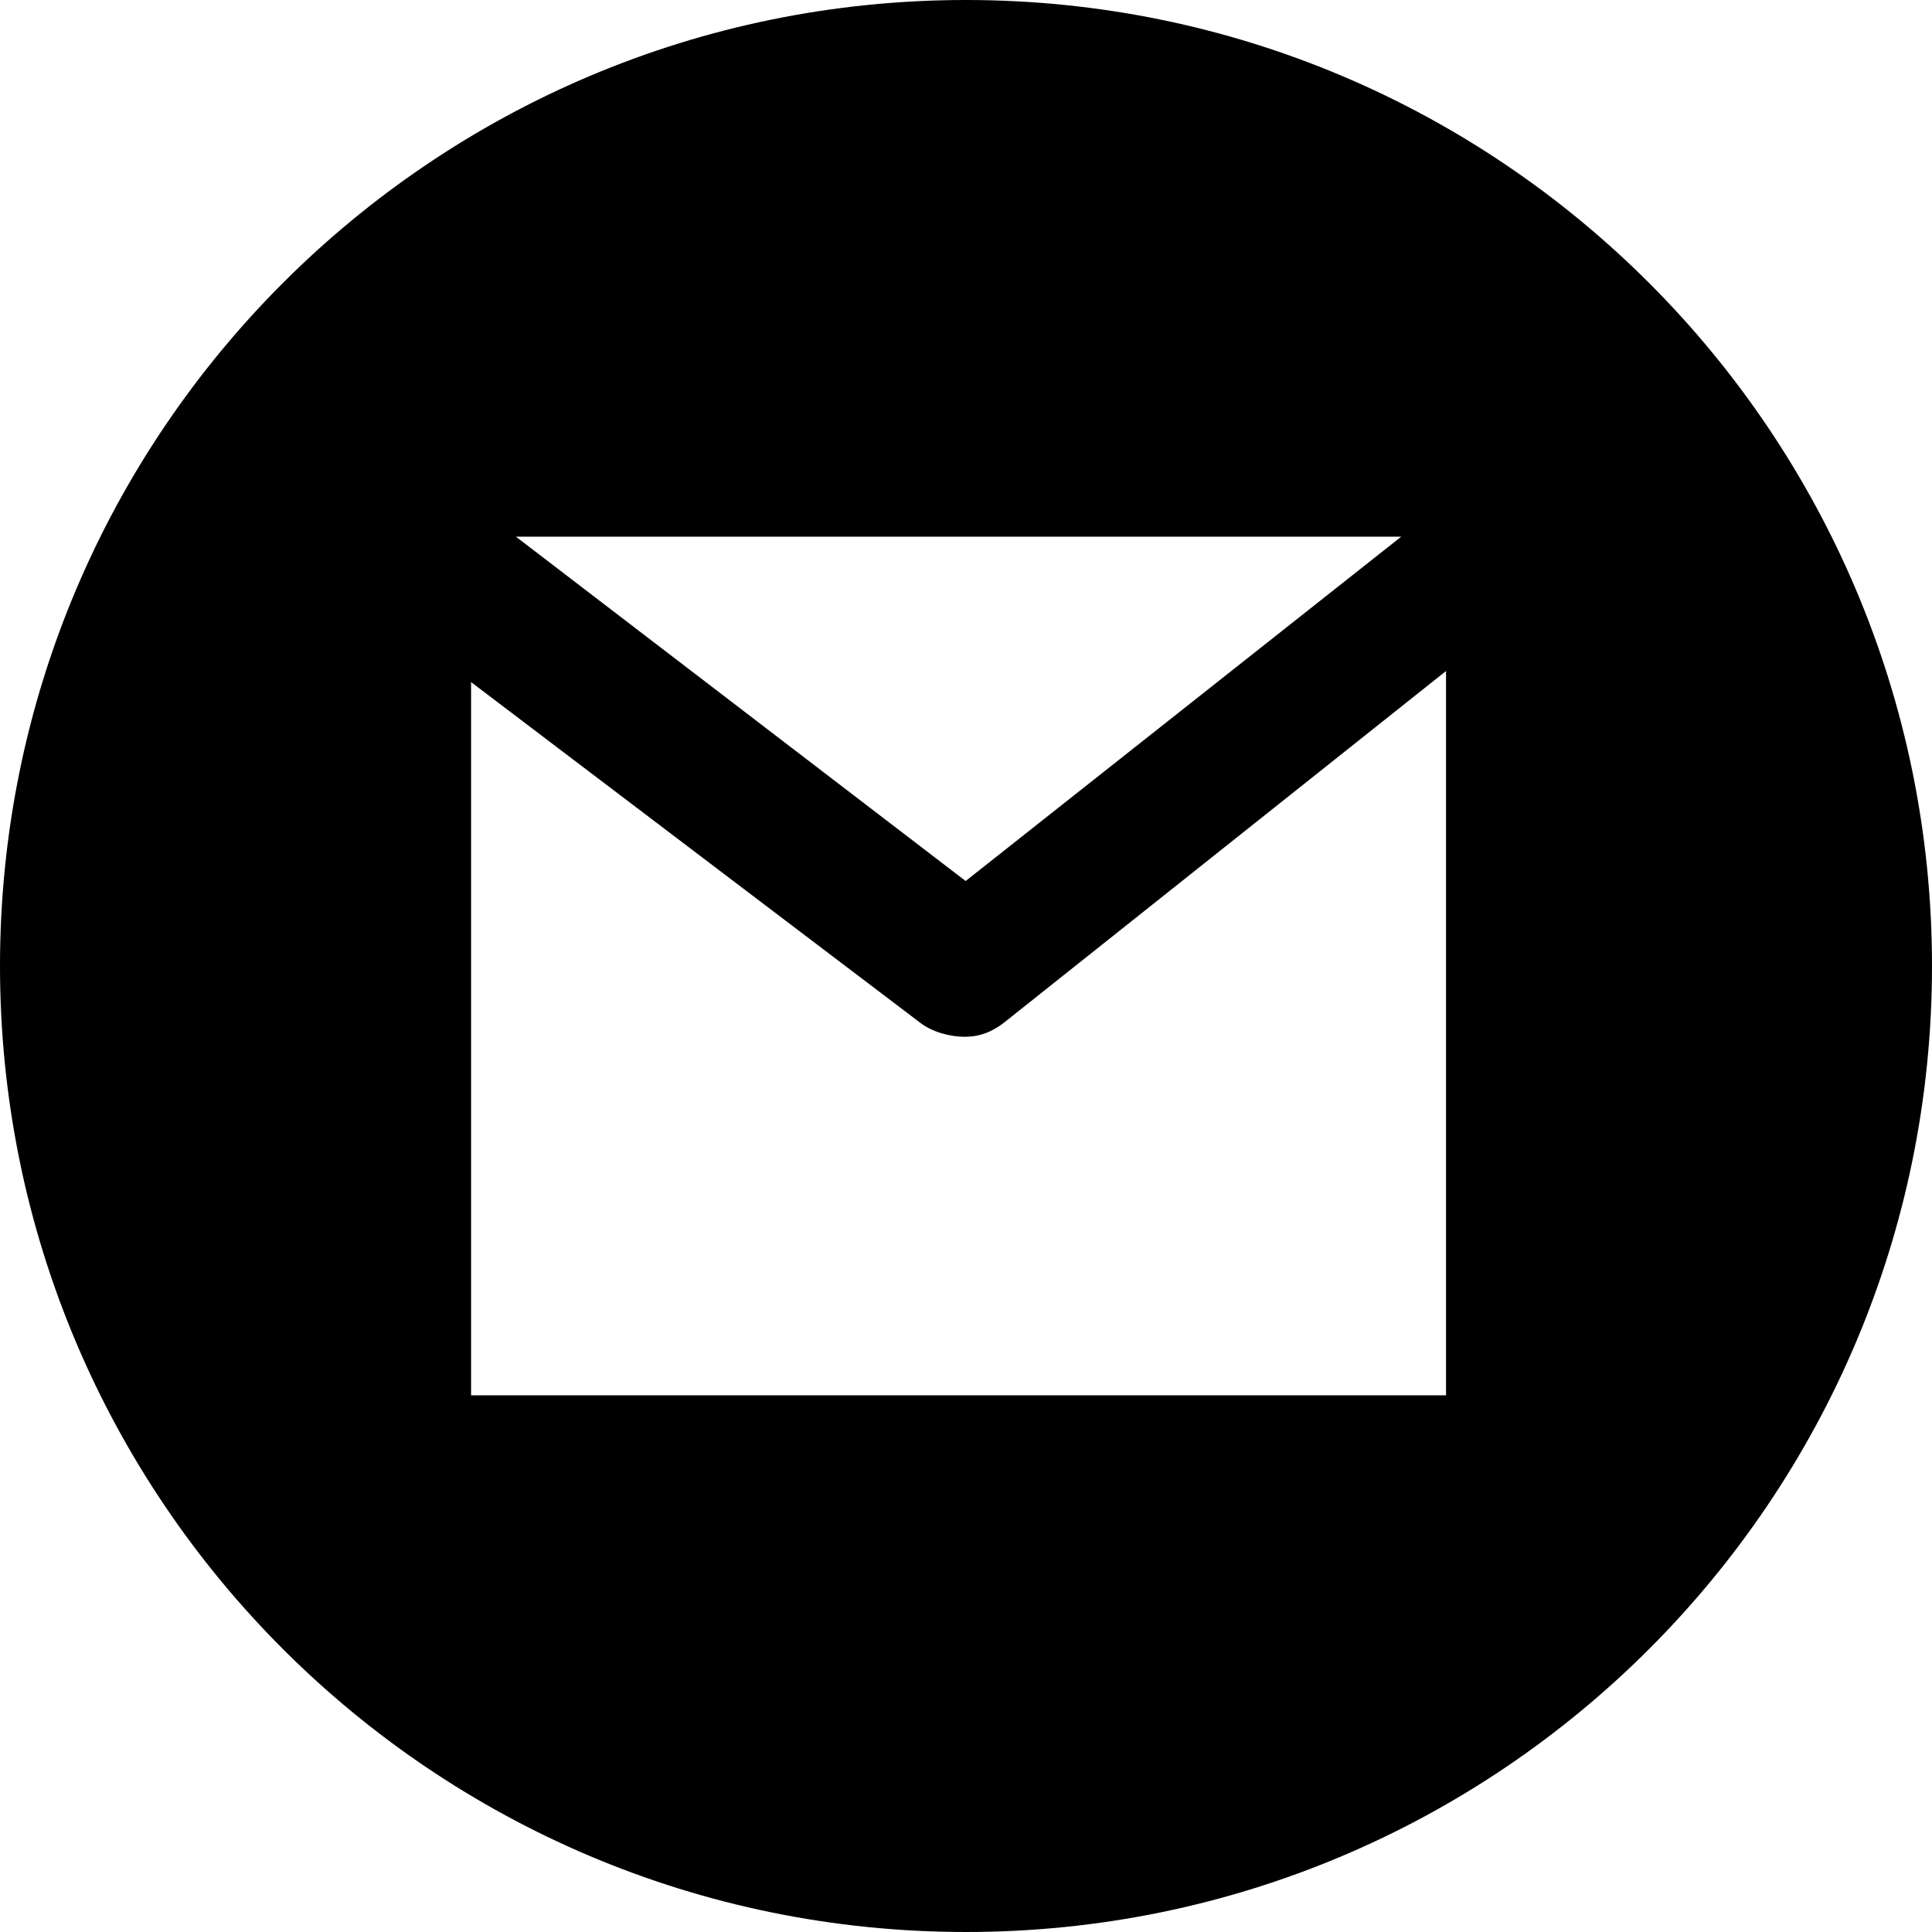
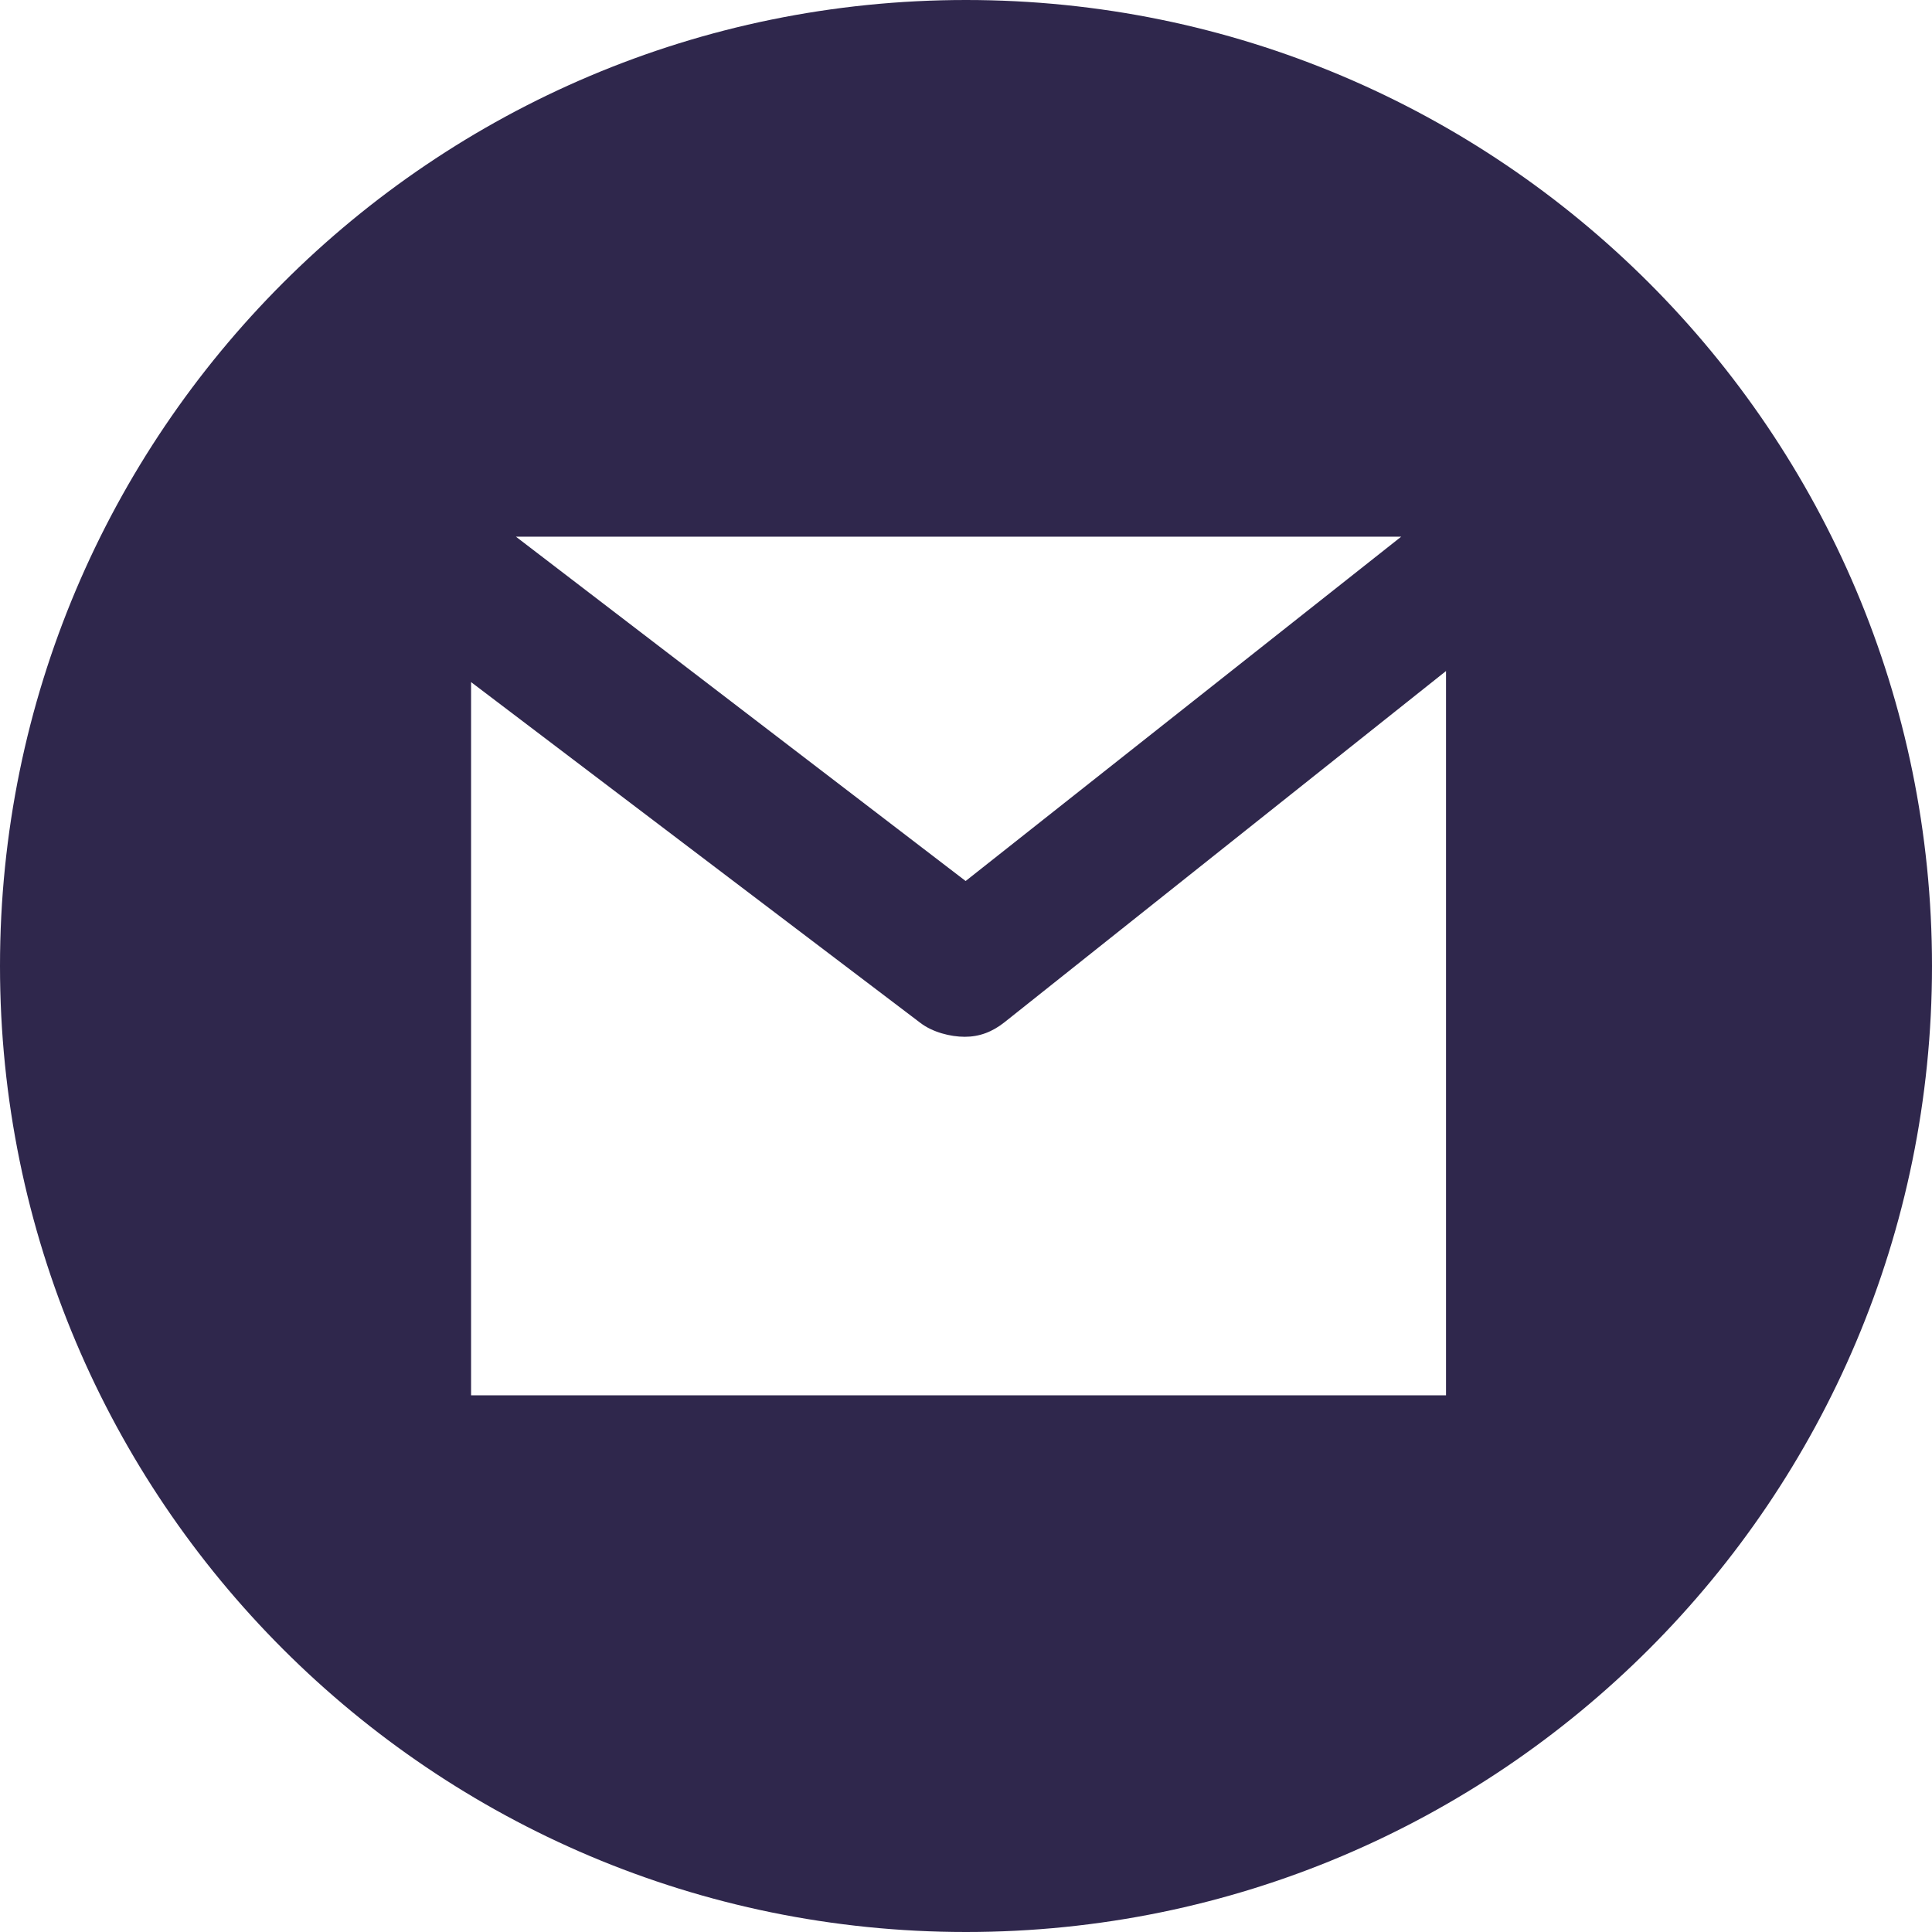
- <svg xmlns="http://www.w3.org/2000/svg" version="1.1" id="Capa_1" x="0px" y="0px" viewBox="0 0 216 216" style="enable-background:new 0 0 216 216;" xml:space="preserve">
-   <path d="M108,0C48.353,0,0,48.353,0,108s48.353,108,108,108s108-48.353,108-108S167.647,0,108,0z M156.657,60L107.96,98.498  L57.679,60H156.657z M161.667,156h-109V76.259l50.244,38.11c1.347,1.03,3.34,1.545,4.947,1.545c1.645,0,3.073-0.54,4.435-1.616  l49.374-39.276V156z" />
-   <g>
- </g>
-   <g>
- </g>
-   <g>
- </g>
-   <g>
- </g>
-   <g>
- </g>
-   <g>
- </g>
-   <g>
- </g>
-   <g>
- </g>
-   <g>
- </g>
-   <g>
- </g>
-   <g>
- </g>
-   <g>
- </g>
-   <g>
- </g>
-   <g>
- </g>
-   <g>
- </g>
+ <svg xmlns="http://www.w3.org/2000/svg" width="216" height="216" viewBox="0 0 216 216" fill="none">
+   <path d="M108 0C48.353 0 0 48.353 0 108C0 167.647 48.353 216 108 216C167.647 216 216 167.647 216 108C216 48.353 167.647 0 108 0ZM156.657 60L107.96 98.498L57.679 60H156.657ZM161.667 156H52.667V76.259L102.911 114.369C104.258 115.399 106.251 115.914 107.858 115.914C109.503 115.914 110.931 115.374 112.293 114.298L161.667 75.022V156Z" fill="#2F274C" />
</svg>
